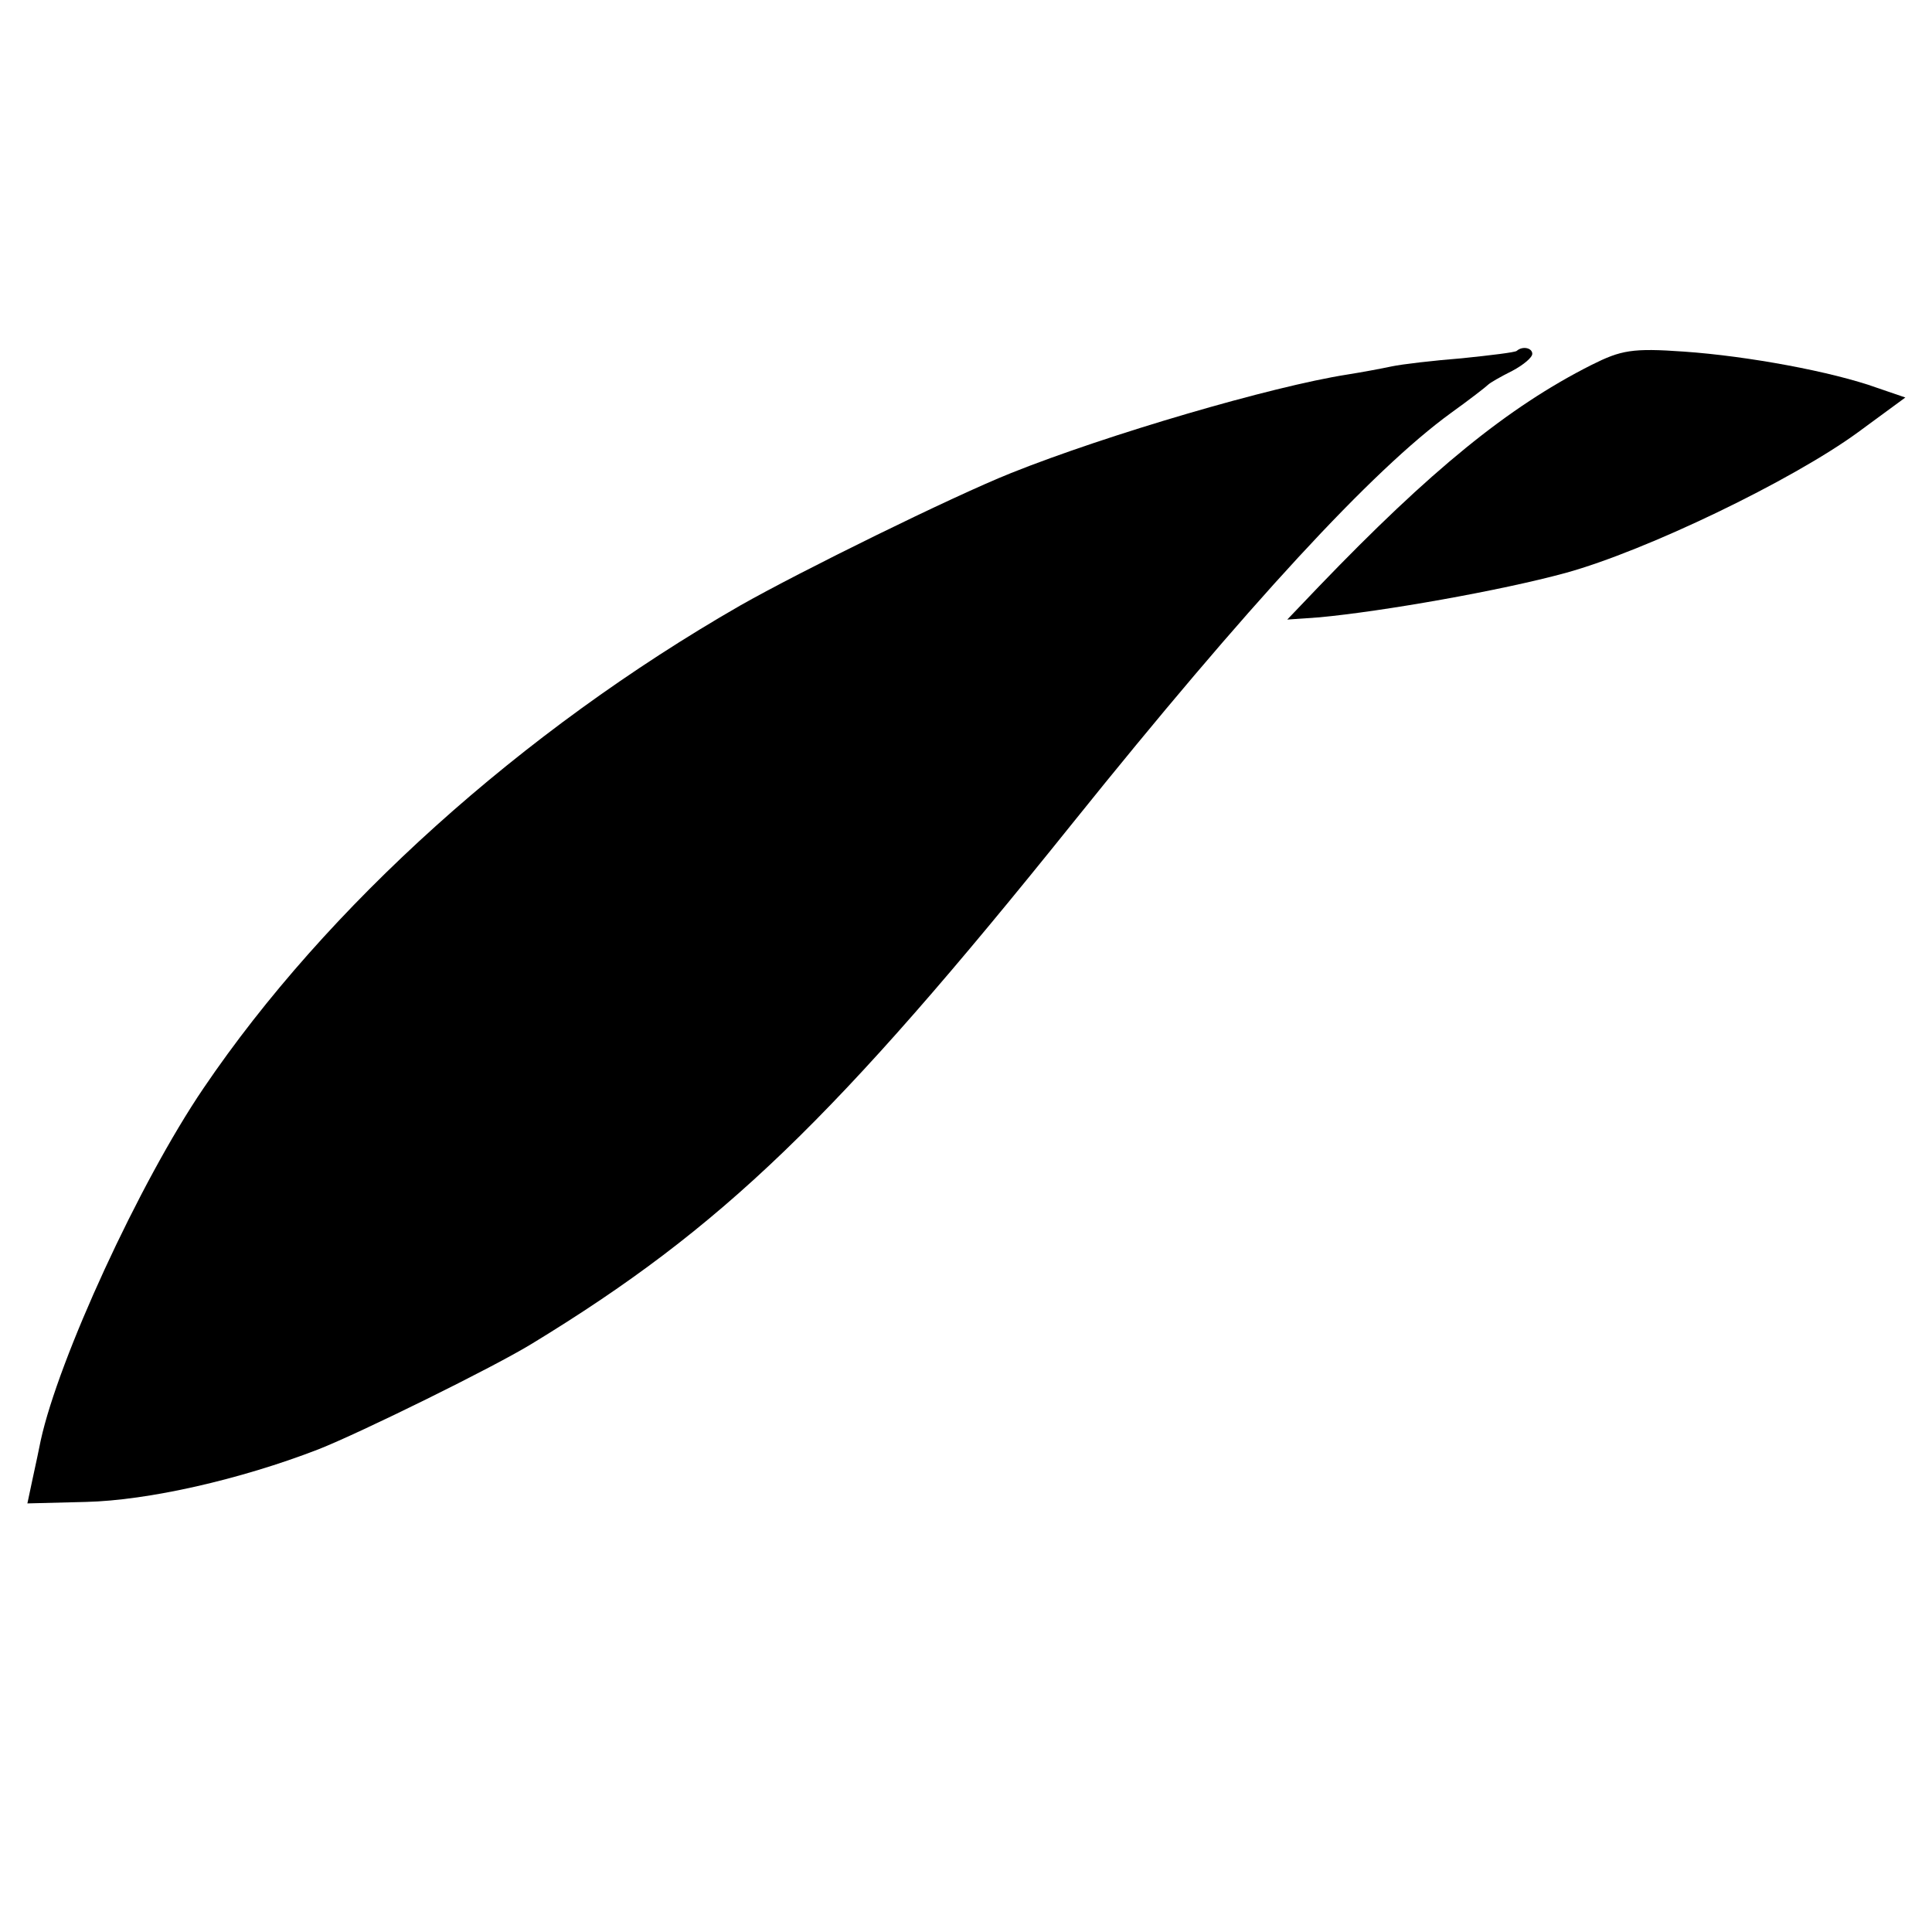
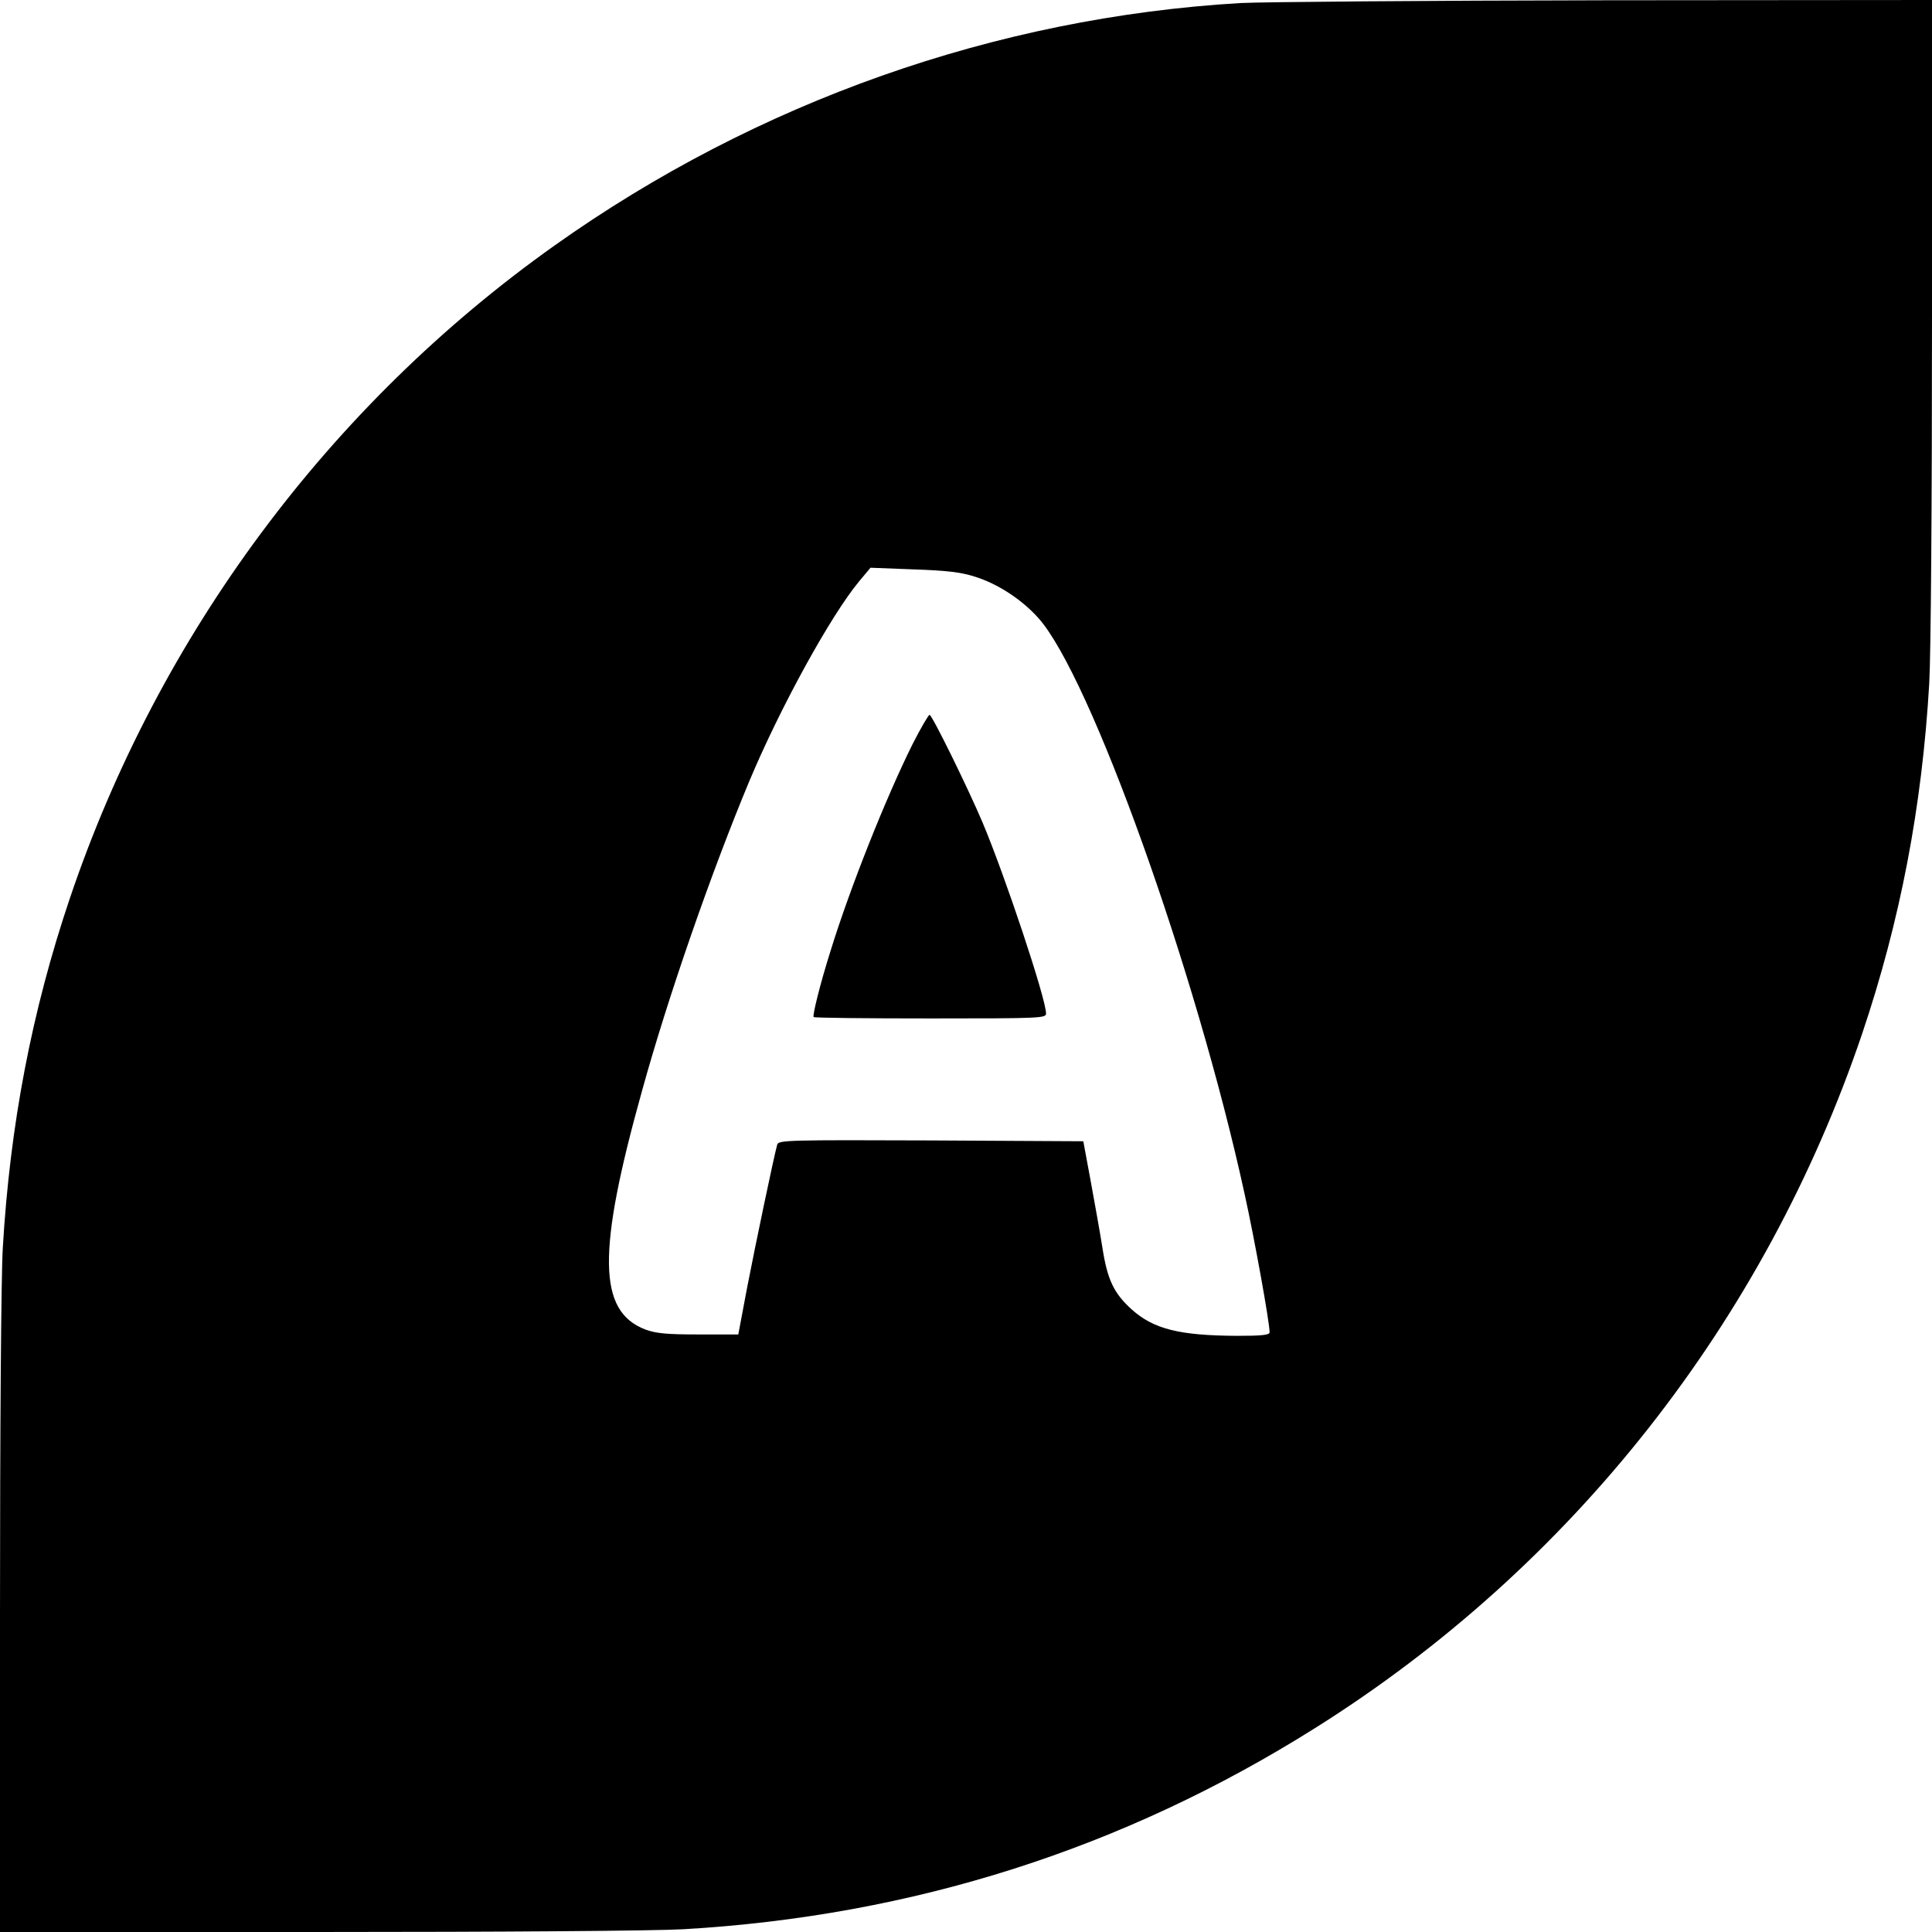
- <svg xmlns="http://www.w3.org/2000/svg" version="1.0" width="261pt" height="261pt" viewBox="0 0 261 261" preserveAspectRatio="xMidYMid meet">
-   <g transform="translate(0,261) scale(0.1,-0.1)" fill="#000000" stroke="none">
-     <path d="M2049 2136 c-2 -2 -35 -6 -74 -10 -38 -3 -81 -8 -95 -11 -14 -3 -41 -8 -60 -11 -102 -16 -324 -81 -454 -133 -80 -32 -285 -133 -366 -179 -296 -170 -559 -407 -725 -652 -87 -128 -196 -366 -220 -476 -2 -10 -7 -34 -11 -52 l-7 -33 79 2 c84 2 208 30 314 71 56 22 237 111 289 143 256 156 409 303 730 703 237 295 405 477 511 554 25 18 47 35 50 38 3 3 17 11 33 19 15 8 27 18 27 23 0 8 -13 11 -21 4z" />
-     <path d="M2150 2117 c-113 -57 -218 -143 -368 -299 l-43 -45 43 3 c86 8 245 36 333 60 109 30 306 125 395 190 l64 47 -38 13 c-61 22 -175 43 -261 49 -70 5 -85 2 -125 -18z" />
+ <svg xmlns="http://www.w3.org/2000/svg" version="1.0" width="700pt" height="700pt" viewBox="0 0 700 700" preserveAspectRatio="xMidYMid meet">
+   <g transform="translate(0,700) scale(0.1,-0.1)" fill="#000000" stroke="none">
+     <path d="M4495 6989 c-886 -52 -1753 -358 -2485 -878 -816 -579 -1435 -1412 -1757 -2366 -138 -409 -217 -822 -243 -1269 -6 -104 -10 -657 -10 -1327 l0 -1149 1149 0 c670 0 1223 4 1327 10 830 48 1593 291 2289 729 930 584 1629 1473 1982 2516 138 409 217 822 243 1269 6 104 10 657 10 1327 l0 1149 -1182 -1 c-651 -1 -1246 -6 -1323 -10z m-964 -2078 c84 -26 171 -83 231 -150 188 -209 571 -1278 747 -2085 37 -167 91 -468 91 -503 0 -10 -28 -13 -117 -13 -209 1 -303 24 -383 96 -65 59 -88 108 -106 225 -9 57 -29 167 -43 244 l-26 140 -552 3 c-519 2 -552 1 -557 -15 -12 -43 -79 -363 -109 -518 l-32 -170 -145 0 c-116 0 -154 4 -192 18 -172 66 -175 280 -12 864 94 341 251 792 389 1123 113 269 295 600 398 724 l41 49 156 -6 c118 -4 171 -10 221 -26z" />
+     <path d="M3306 4303 c-96 -193 -226 -519 -297 -749 -37 -117 -66 -234 -61 -239 3 -3 194 -5 424 -5 400 0 418 1 418 18 0 53 -149 500 -230 692 -53 125 -183 390 -192 390 -4 0 -32 -48 -62 -107z" />
  </g>
</svg>
